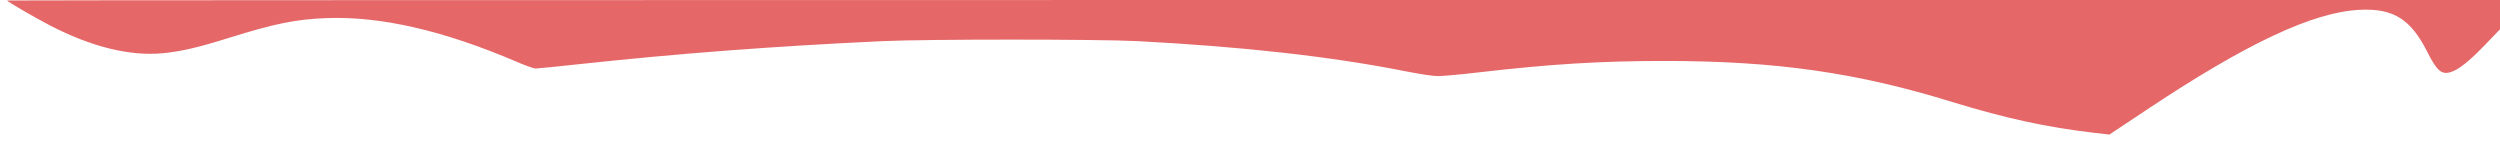
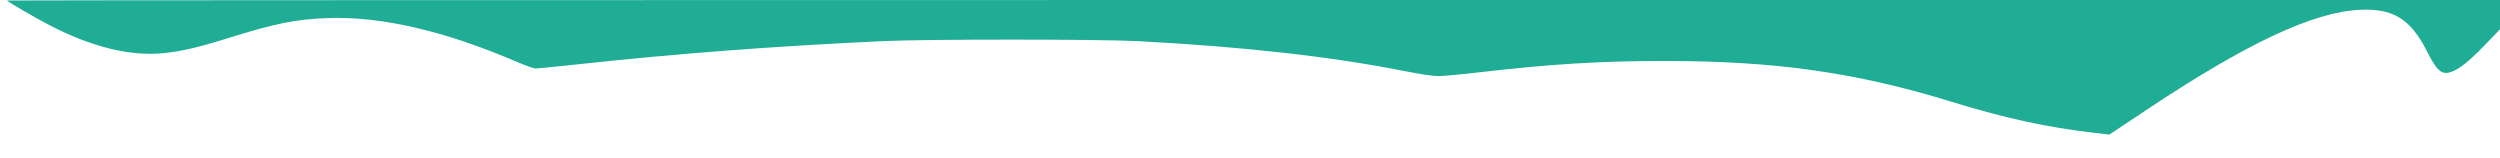
<svg xmlns="http://www.w3.org/2000/svg" version="1.0" width="100%" height="100%" viewBox="0 0 2116 133">
-   <path class="st0" d="M6 .4c0 .8 22.8 14.1 35.5 20.7 35.6 18.6 68.6 26.7 96.8 23.9 15.1-1.5 29.4-4.8 54.3-12.6 40-12.5 57.6-16.1 84.4-17.1 45.6-1.6 98.7 10.6 160.6 37.1 7.1 3.1 14.2 5.6 15.8 5.6 1.5 0 17.3-1.6 35-3.5 85-9.2 166.6-15.4 259.1-19.7 36.9-1.7 181.6-1.7 215 0 89.4 4.7 163.2 12.9 226.5 25.4 13.3 2.6 24.2 4.3 28.5 4.2 3.9 0 19.4-1.4 34.5-3.2 60.9-7 102.4-9.6 157-9.6 94.2 0 162.8 9.8 244 34.9 44.3 13.6 79.7 21.3 119.4 25.9l13 1.5 30.5-20.3c85.2-56.8 141.9-83.5 181.6-85.3 28.4-1.3 43 7.9 57 35.7 7.9 15.7 12 19.4 19.5 17.1 6.8-2 15.6-8.9 28.9-22.7l13.1-13.6V0H1061C480.8 0 6 .2 6 .4z" fill="#e56768" />
+   <path class="st0" d="M6 .4c0 .8 22.8 14.1 35.5 20.7 35.6 18.6 68.6 26.7 96.8 23.9 15.1-1.5 29.4-4.8 54.3-12.6 40-12.5 57.6-16.1 84.4-17.1 45.6-1.6 98.7 10.6 160.6 37.1 7.1 3.1 14.2 5.6 15.8 5.6 1.5 0 17.3-1.6 35-3.5 85-9.2 166.6-15.4 259.1-19.7 36.9-1.7 181.6-1.7 215 0 89.4 4.7 163.2 12.9 226.5 25.4 13.3 2.6 24.2 4.3 28.5 4.2 3.9 0 19.4-1.4 34.5-3.2 60.9-7 102.4-9.6 157-9.6 94.2 0 162.8 9.8 244 34.9 44.3 13.6 79.7 21.3 119.4 25.9l13 1.5 30.5-20.3c85.2-56.8 141.9-83.5 181.6-85.3 28.4-1.3 43 7.9 57 35.7 7.9 15.7 12 19.4 19.5 17.1 6.8-2 15.6-8.9 28.9-22.7l13.1-13.6V0H1061C480.8 0 6 .2 6 .4z" fill="#20ad96" />
</svg>
